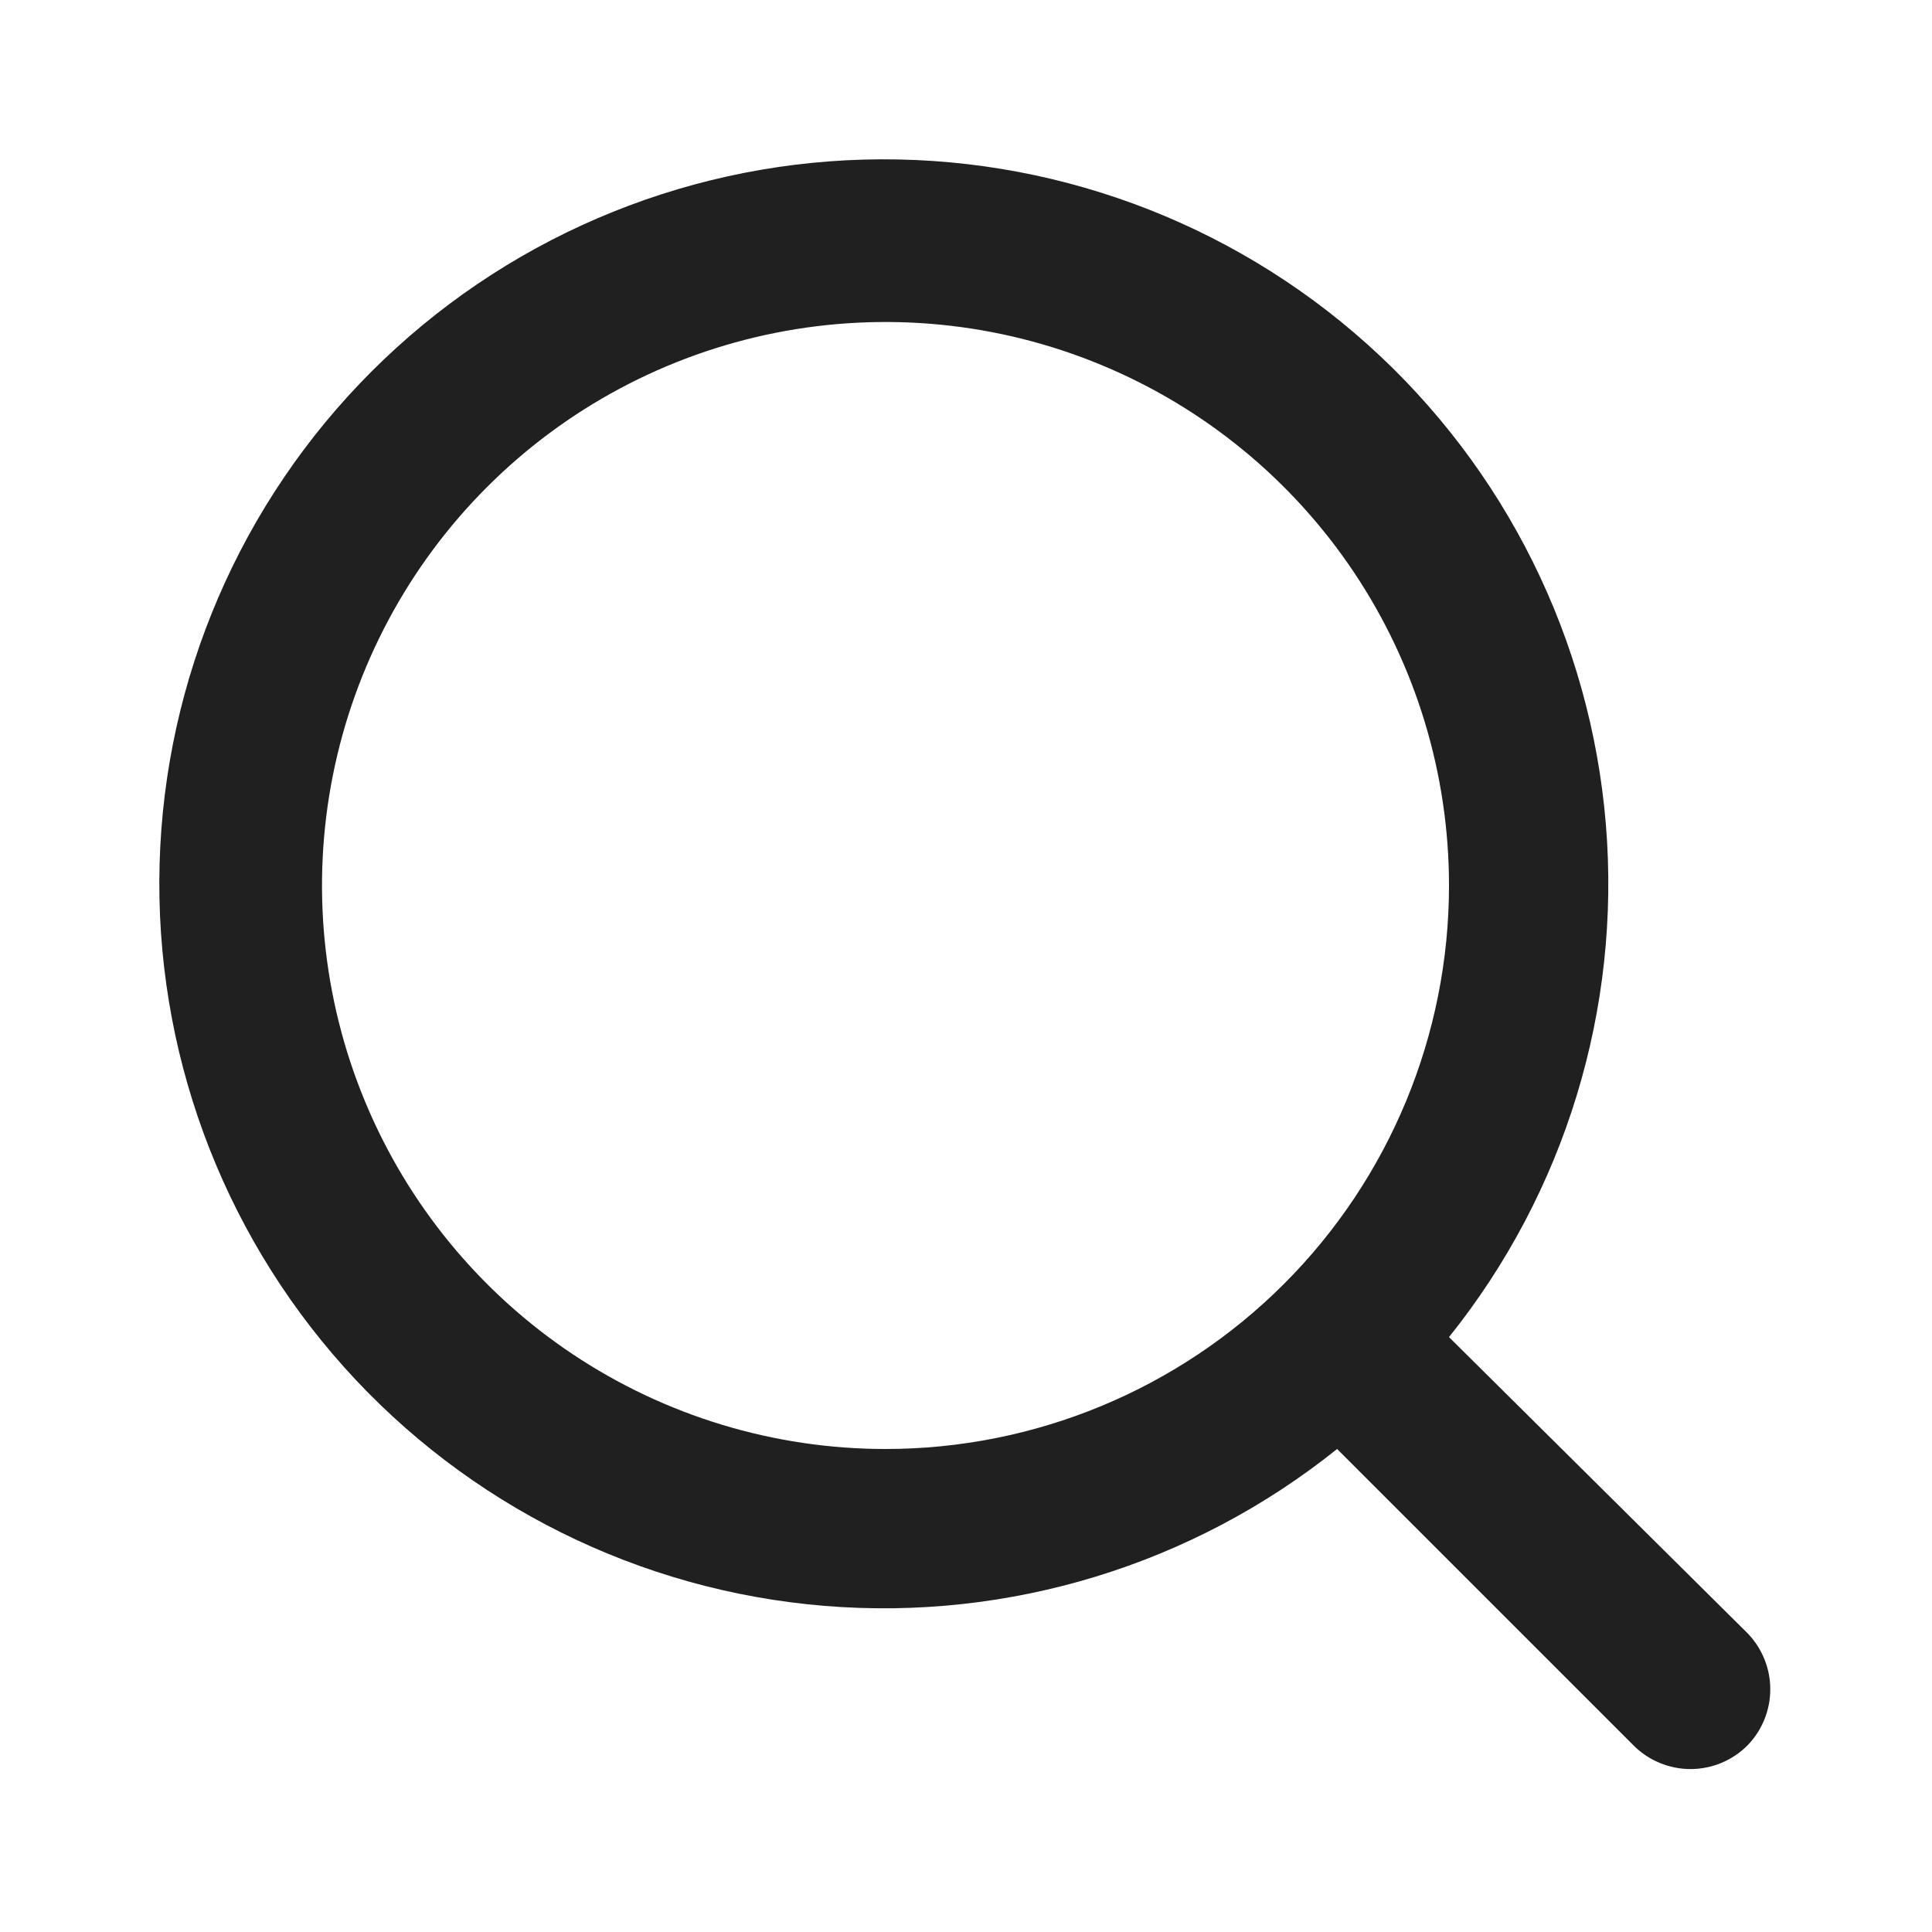
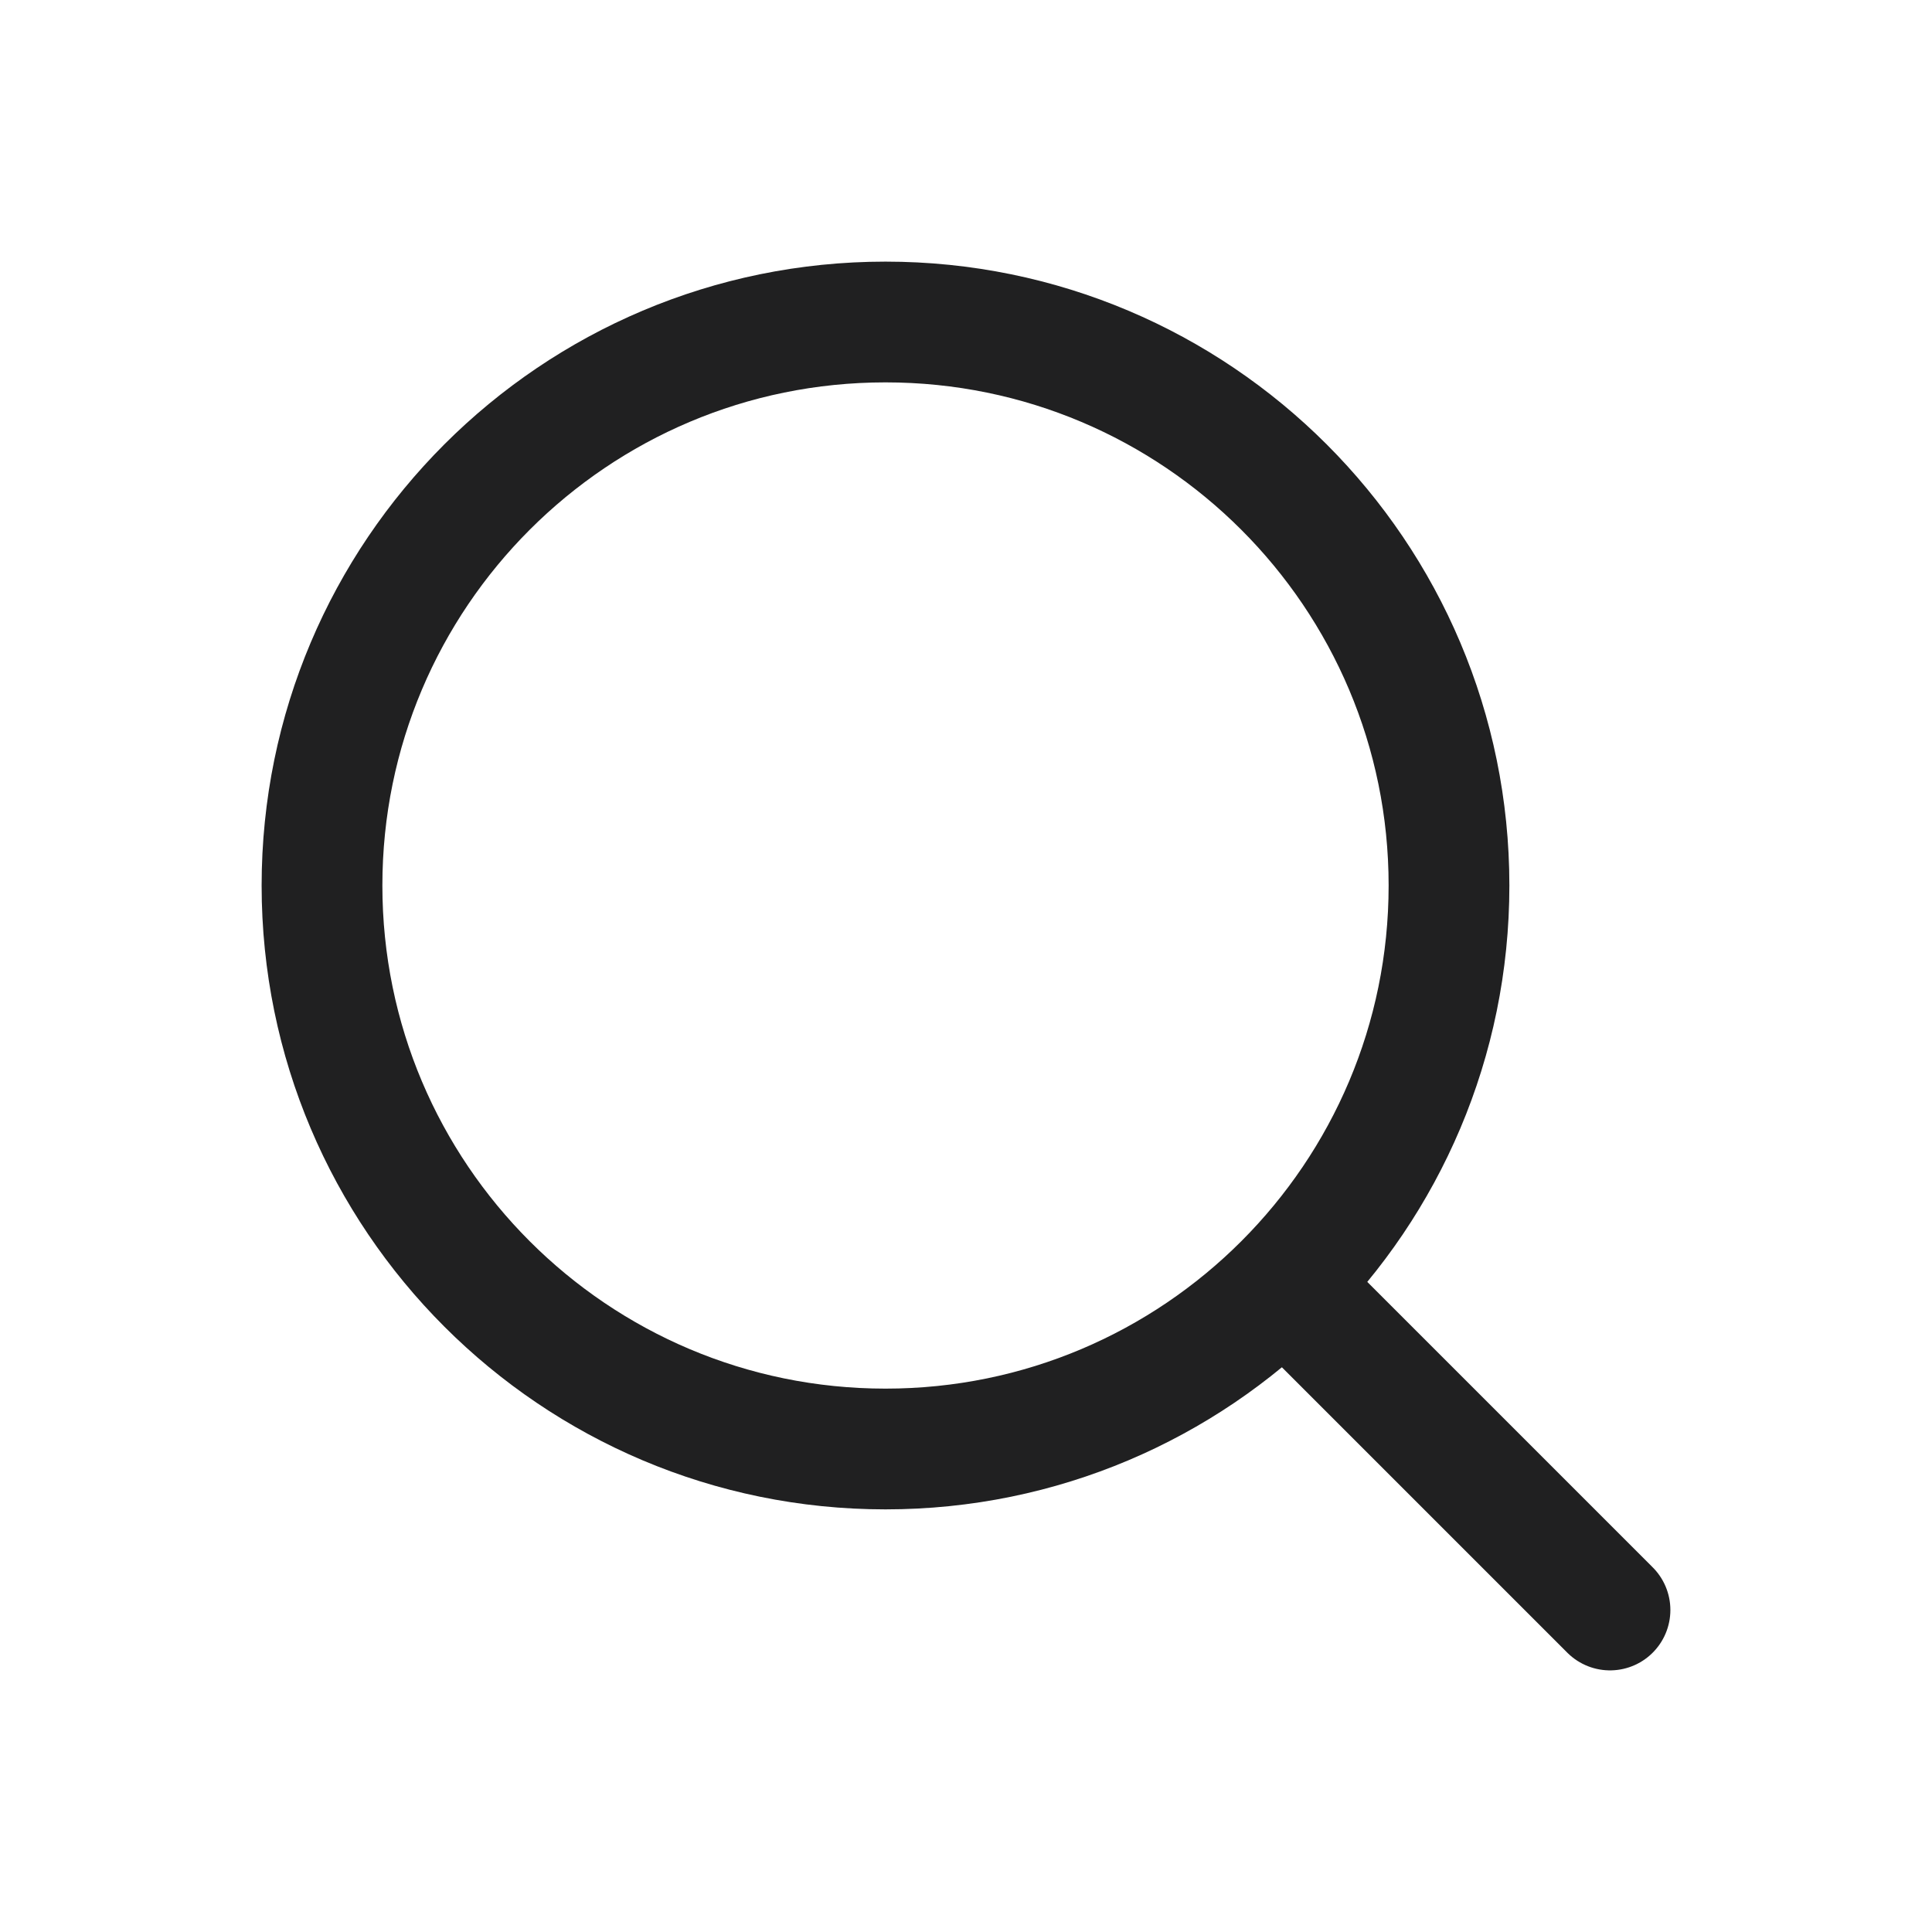
- <svg xmlns="http://www.w3.org/2000/svg" width="100" height="100" viewBox="0 0 100 100" fill="none">
-   <path d="M90.458 84.541L75 69.208C81 61.727 83.906 52.23 83.12 42.672C82.334 33.114 77.915 24.22 70.773 17.819C63.631 11.419 54.308 7.998 44.721 8.26C35.133 8.522 26.011 12.448 19.23 19.23C12.448 26.011 8.523 35.133 8.26 44.72C7.998 54.307 11.419 63.631 17.819 70.773C24.22 77.915 33.114 82.334 42.672 83.12C52.23 83.906 61.727 81 69.208 75L84.542 90.333C84.929 90.724 85.39 91.034 85.898 91.245C86.405 91.457 86.95 91.566 87.5 91.566C88.05 91.566 88.595 91.457 89.102 91.245C89.61 91.034 90.071 90.724 90.458 90.333C91.209 89.556 91.629 88.518 91.629 87.437C91.629 86.357 91.209 85.319 90.458 84.541V84.541ZM45.833 75C40.065 75 34.426 73.289 29.629 70.084C24.833 66.879 21.094 62.324 18.887 56.995C16.679 51.665 16.102 45.801 17.227 40.143C18.352 34.485 21.13 29.288 25.209 25.209C29.288 21.13 34.485 18.352 40.143 17.227C45.801 16.102 51.666 16.679 56.995 18.887C62.325 21.094 66.88 24.833 70.085 29.629C73.289 34.425 75 40.065 75 45.833C75 53.569 71.927 60.987 66.457 66.457C60.987 71.927 53.569 75 45.833 75V75Z" fill="#202021" />
+ <svg xmlns="http://www.w3.org/2000/svg" width="24" height="24" viewBox="0 0 24 24" fill="none">
+   <circle cx="11" cy="11" r="7" stroke="#202021" stroke-width="1.5" stroke-linecap="round" />
+   <path d="M16 16L20 20" stroke="#202021" stroke-width="1.5" stroke-linecap="round" stroke-linejoin="round" />
</svg>
